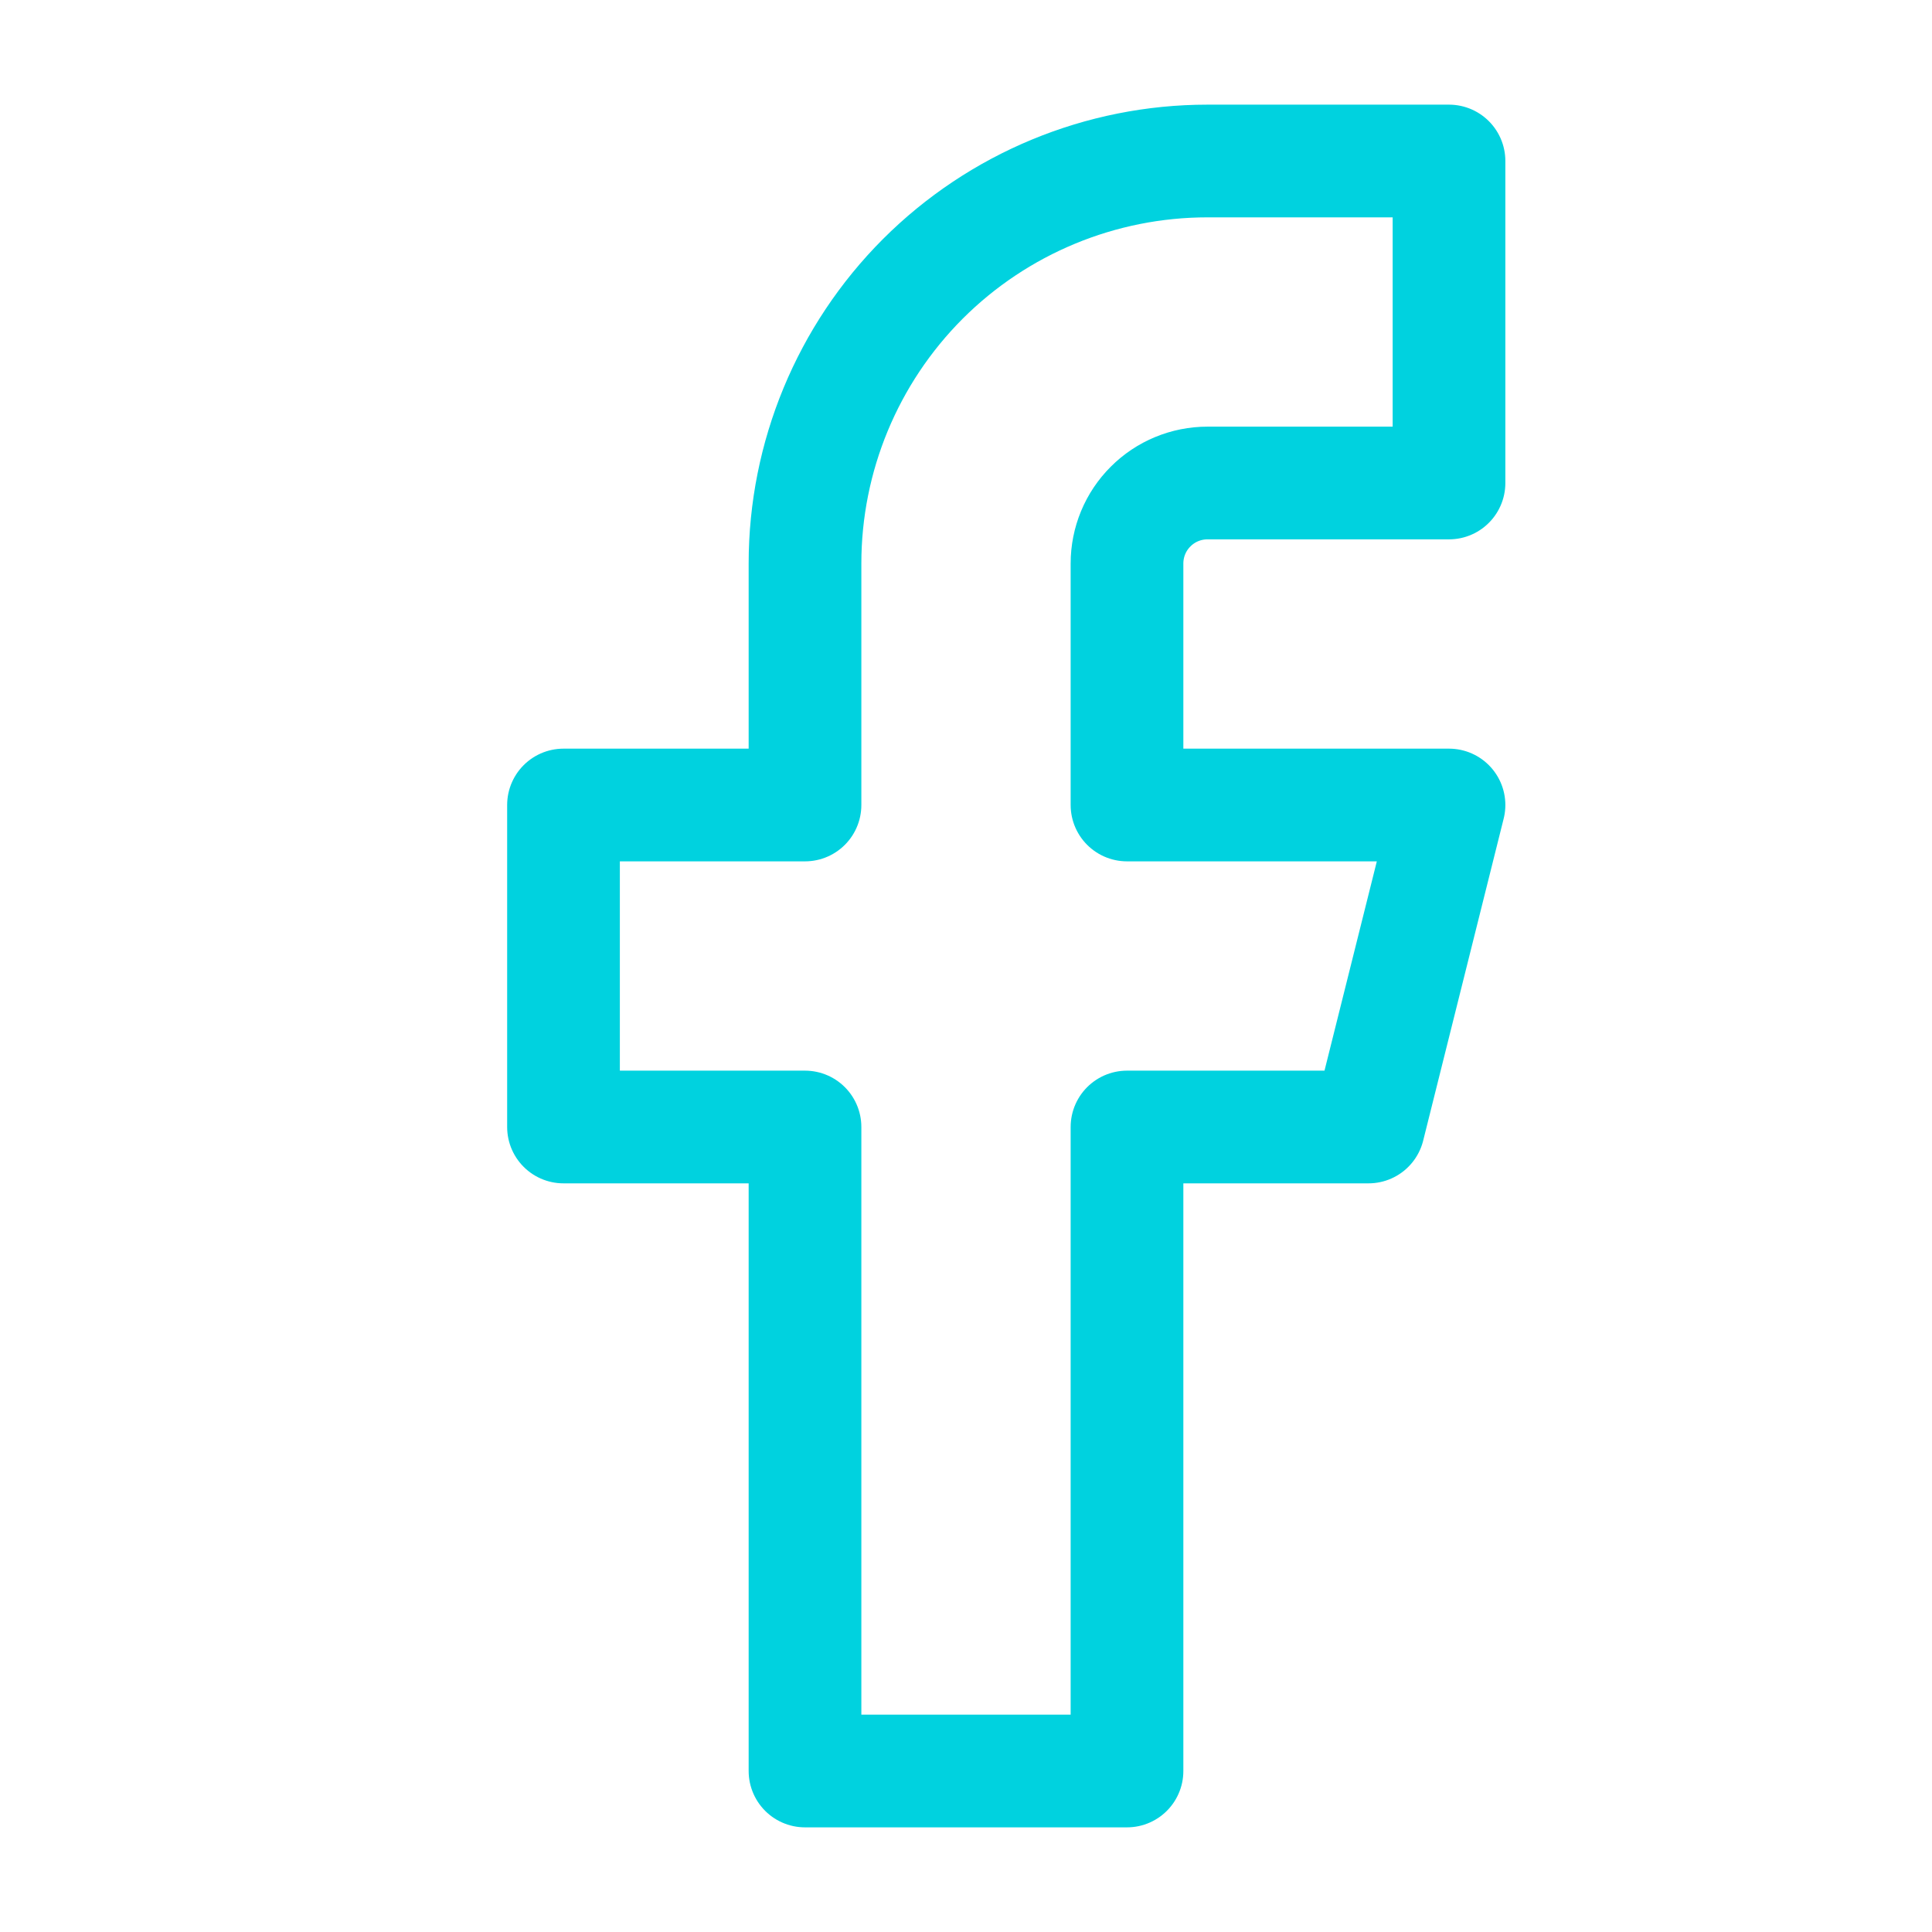
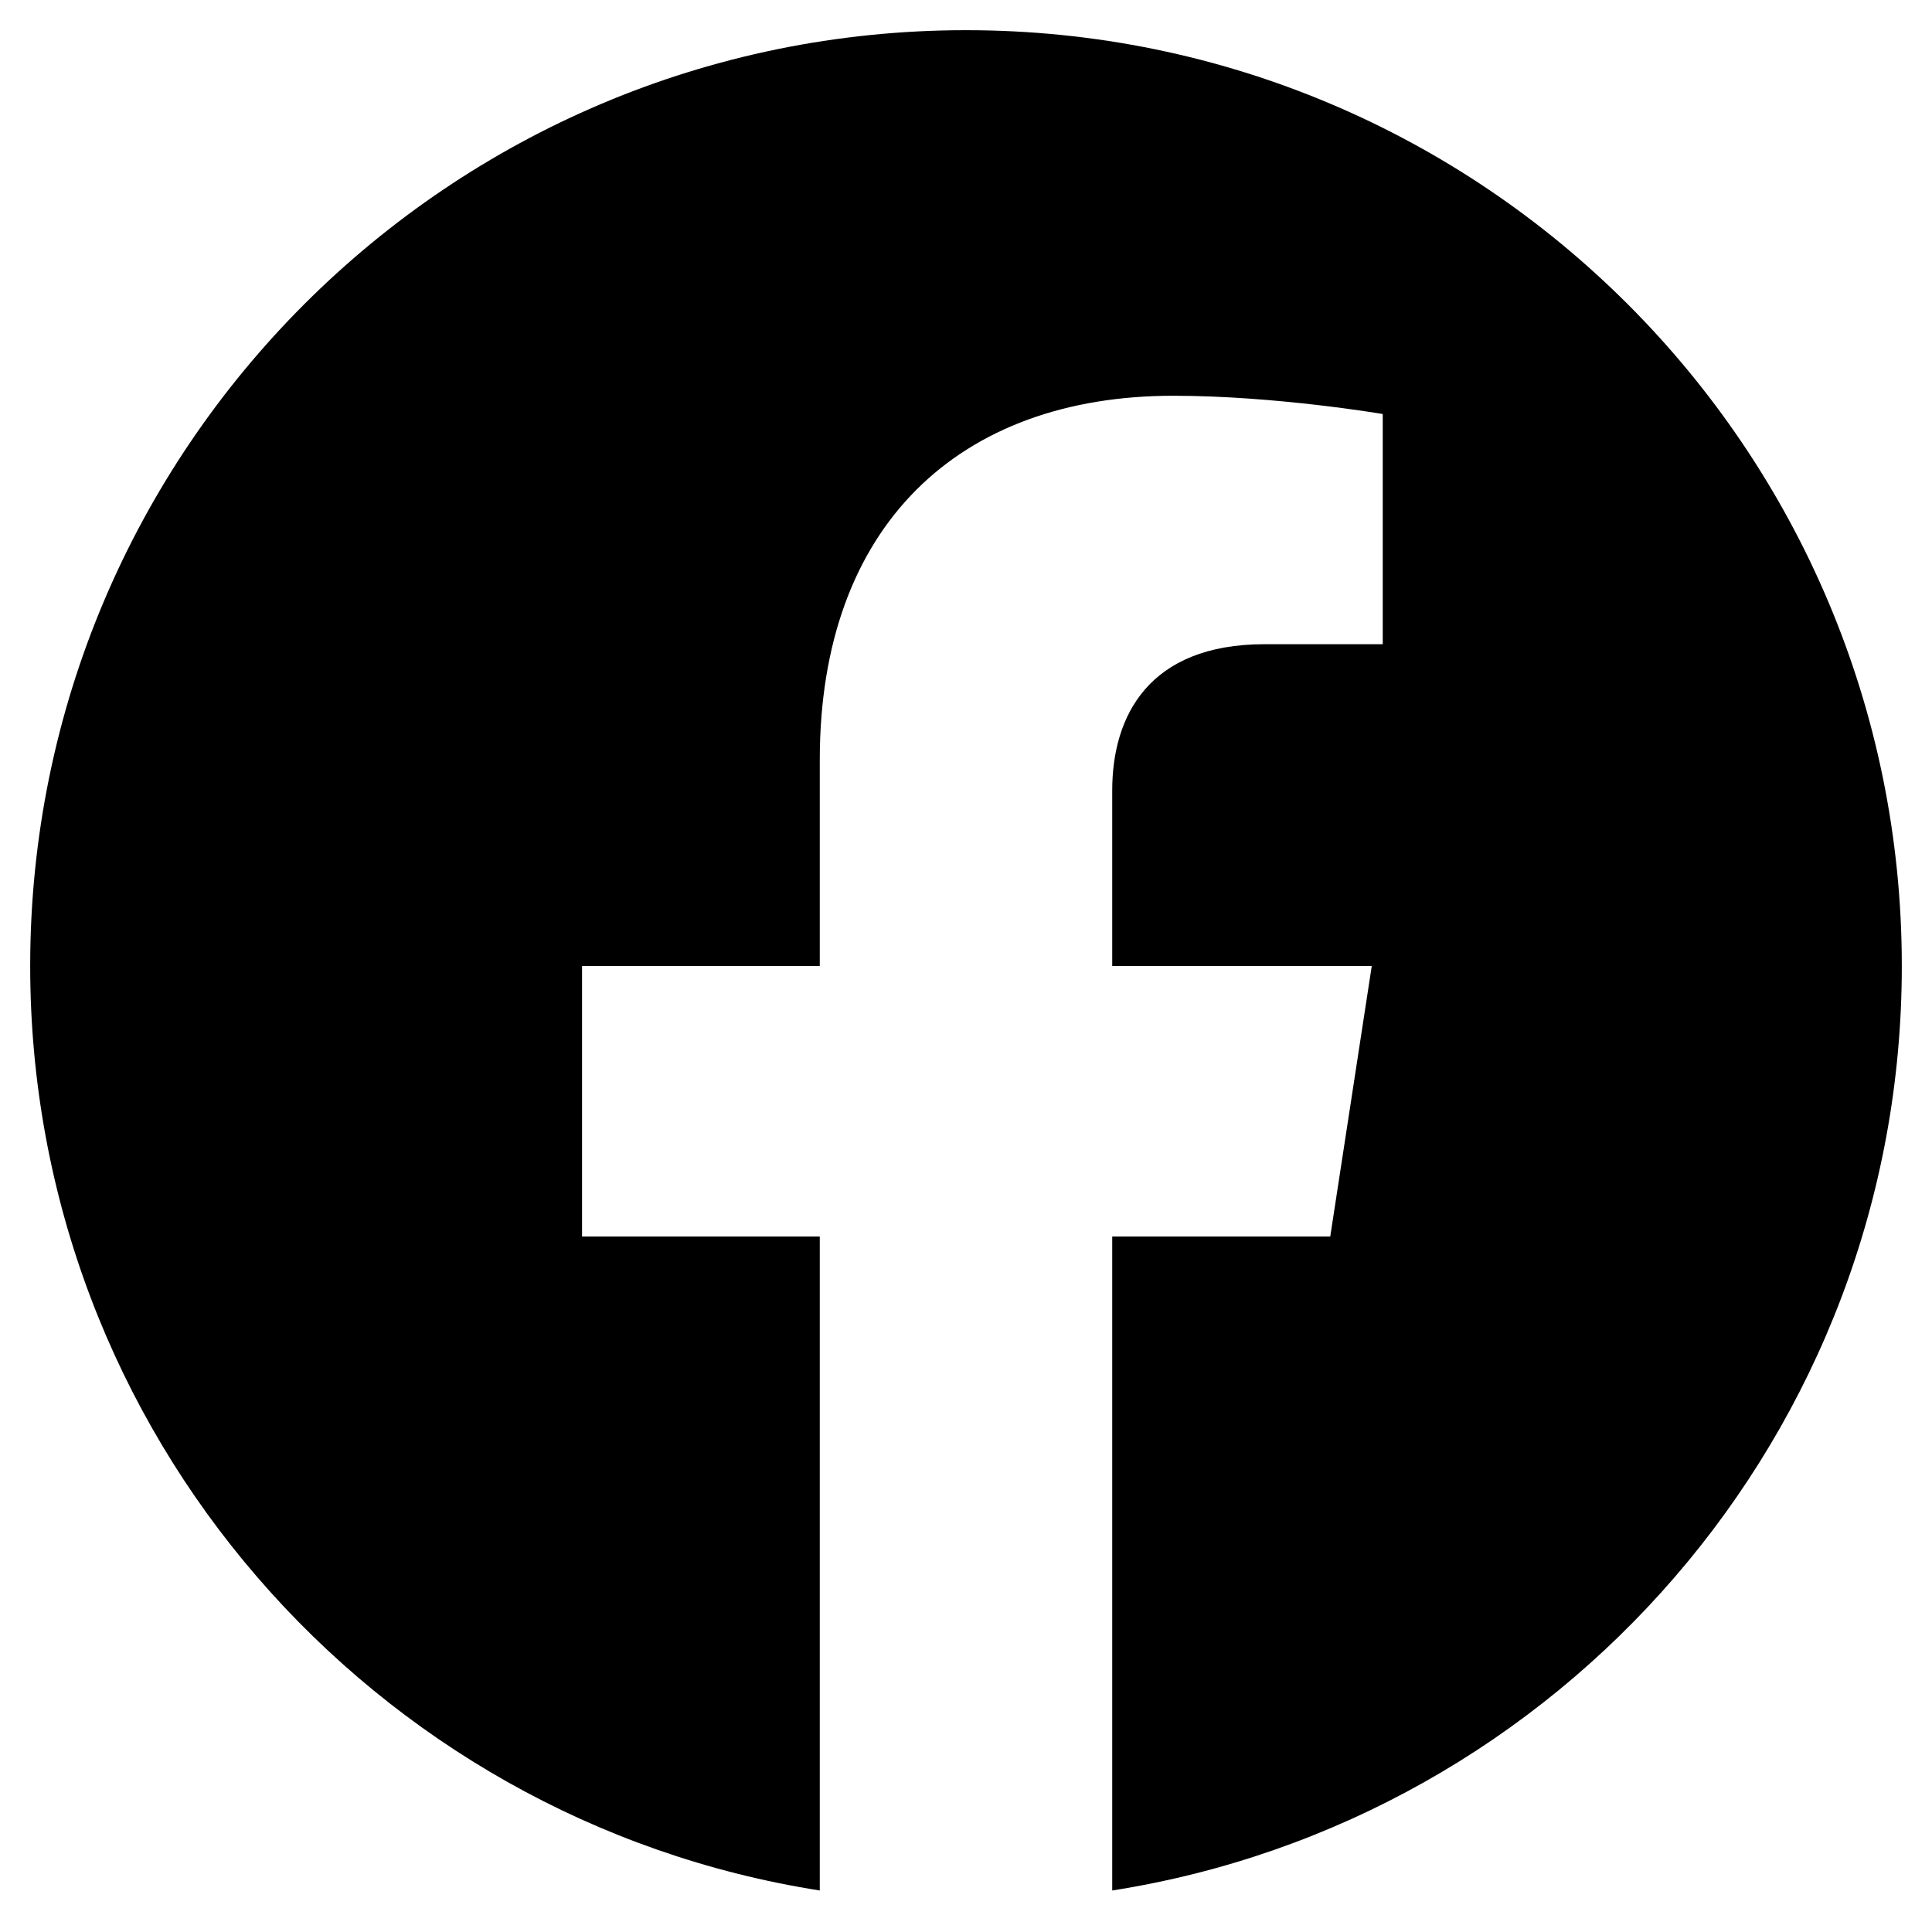
- <svg xmlns="http://www.w3.org/2000/svg" width="24" height="24" viewBox="0 0 24 24" fill="none">
-   <path d="M18 2H15C13.674 2 12.402 2.527 11.464 3.464C10.527 4.402 10 5.674 10 7V10H7V14H10V22H14V14H17L18 10H14V7C14 6.735 14.105 6.48 14.293 6.293C14.48 6.105 14.735 6 15 6H18V2Z" stroke="#00D2DF" stroke-width="1.4" stroke-linecap="round" stroke-linejoin="round" />
+ <svg xmlns="http://www.w3.org/2000/svg" viewBox="0 0 512 512">
+   <path d="M504 256C504 119 393 8 256 8S8 119 8 256c0 123.78 90.69 226.38 209.25 245V327.69h-63V256h63v-54.64c0-62.15 37-96.48 93.67-96.48 27.14 0 55.52 4.84 55.52 4.84v61h-31.28c-30.8 0-40.41 19.12-40.41 38.73V256h68.78l-11 71.69h-57.78V501C413.31 482.38 504 379.78 504 256z" />
</svg>
